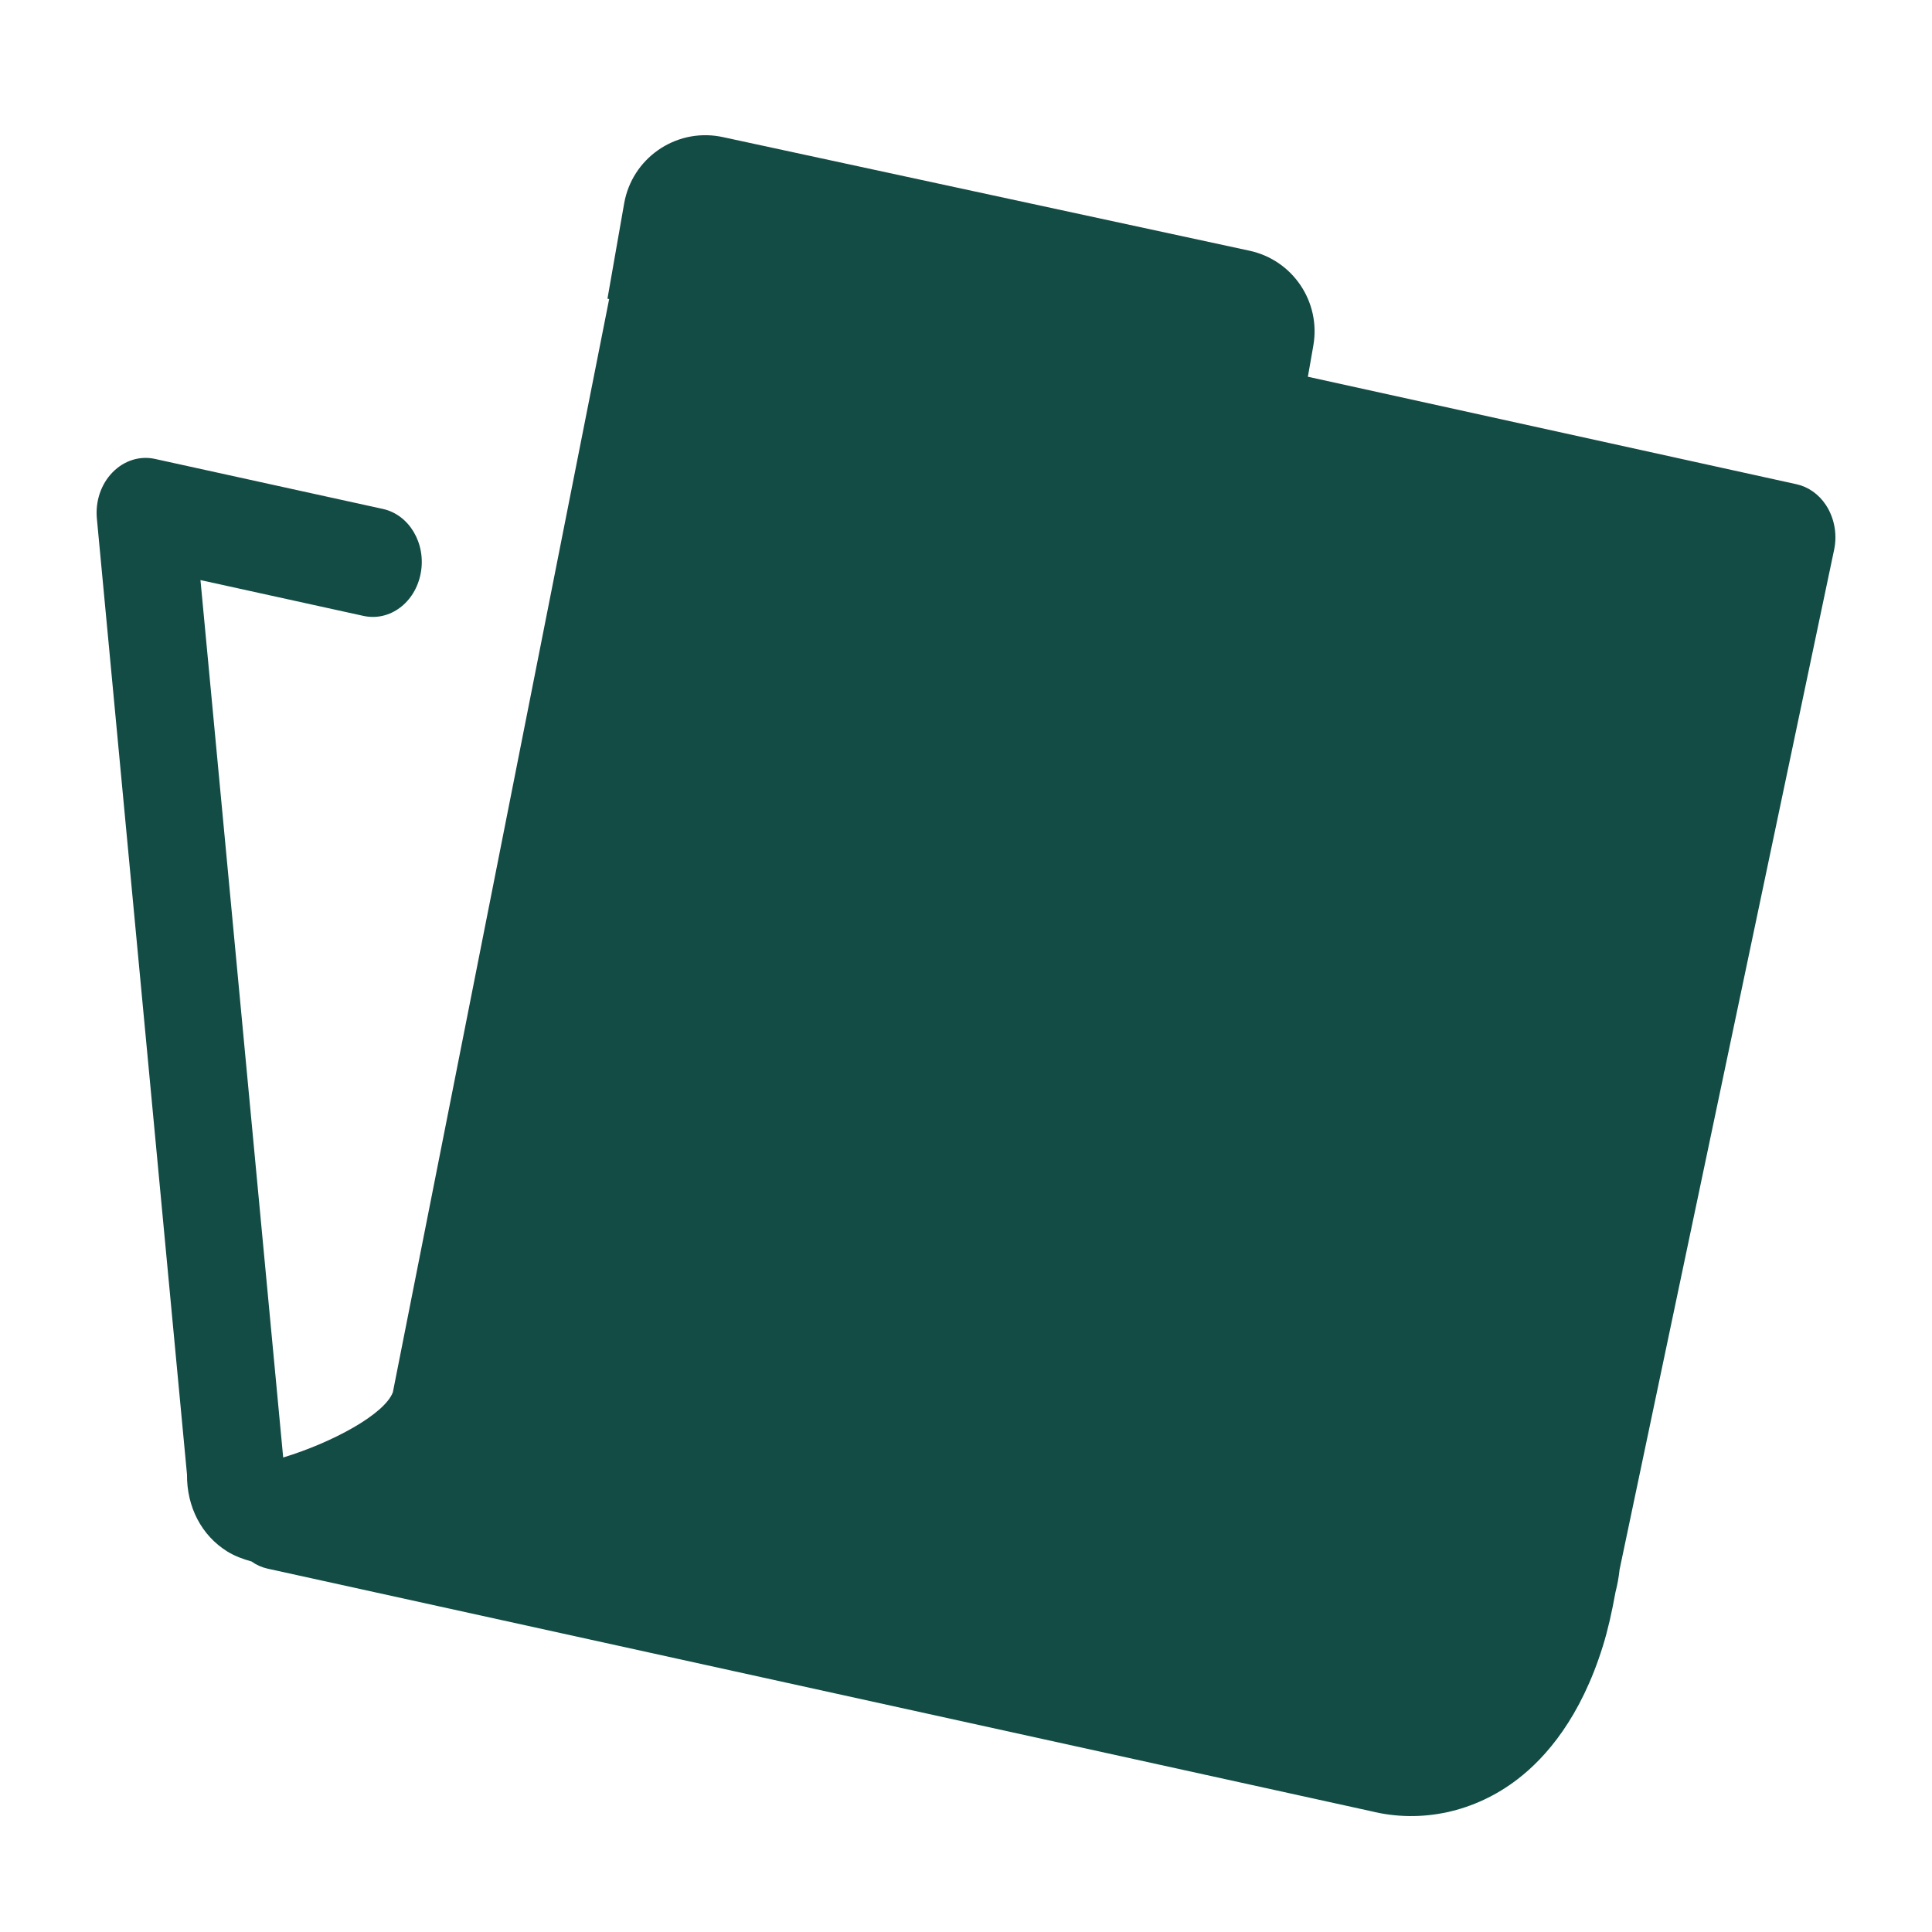
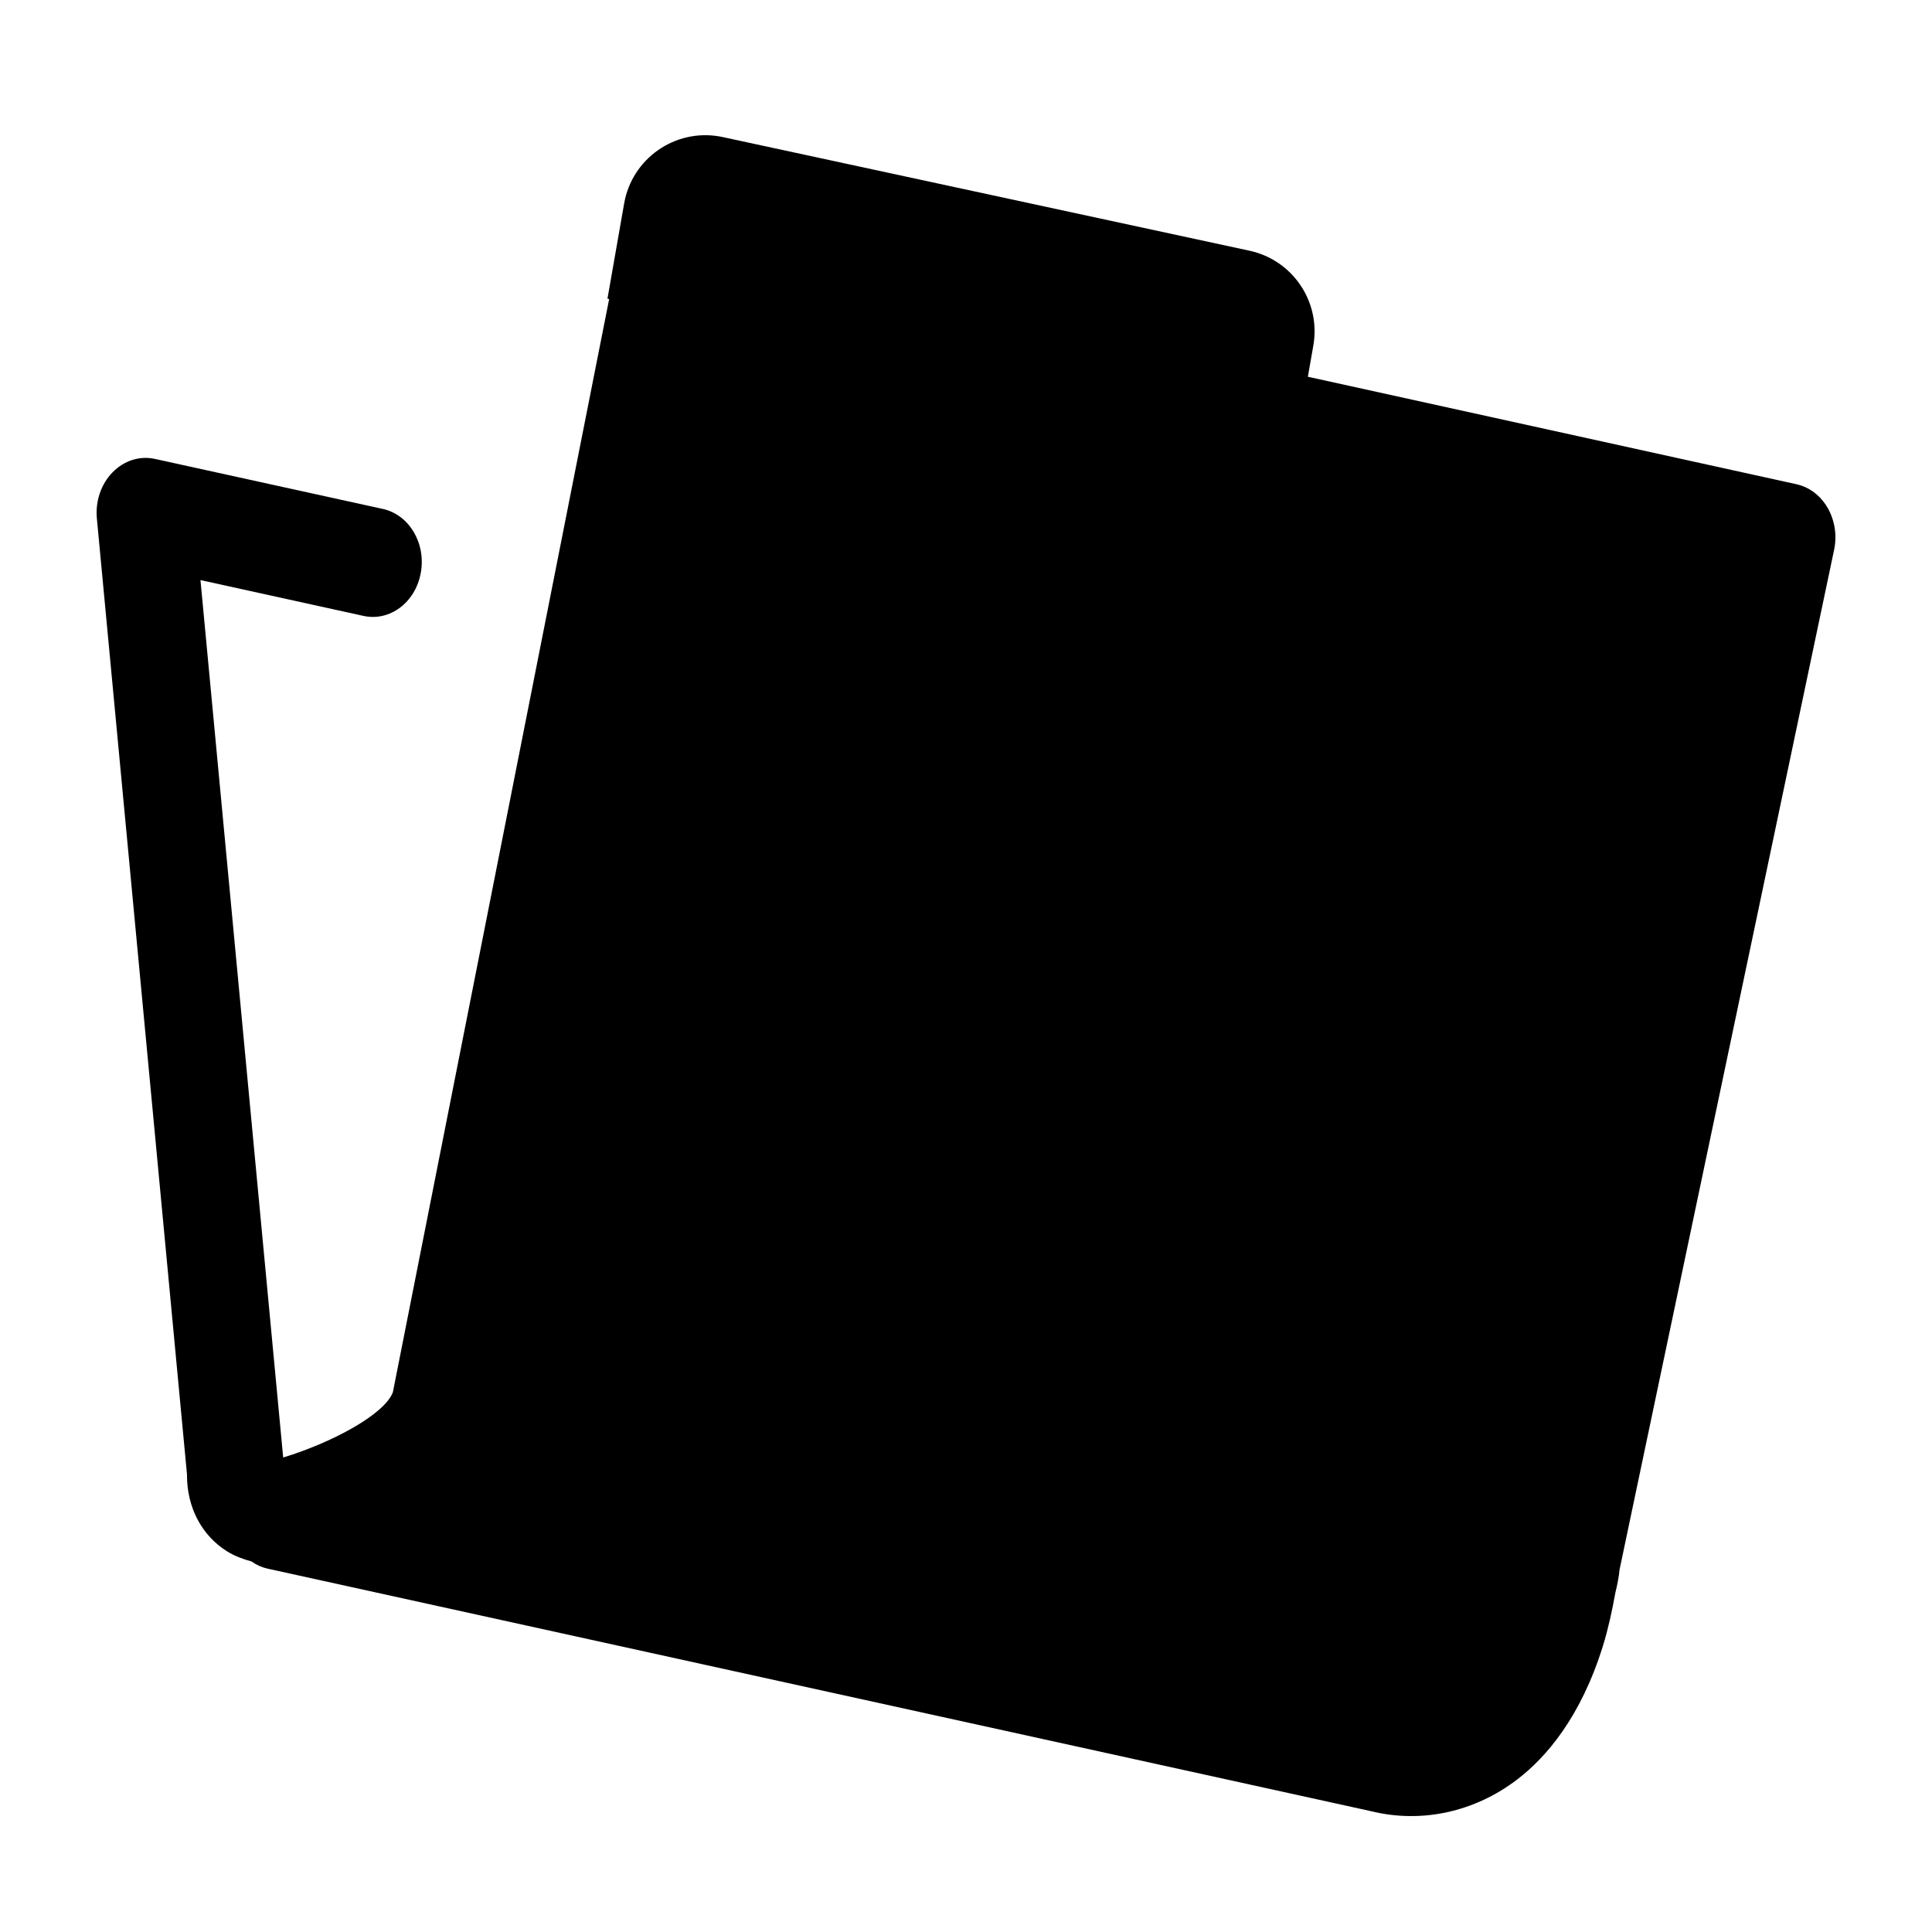
- <svg xmlns="http://www.w3.org/2000/svg" width="100" height="100">
-   <path fill="#134B45" d="M37.246 7.063c.055.01.11.02.164.032l27.264 5.882a4.268 4.268 0 0 1 3.304 4.909l-.283 1.614 25.293 5.564c.606.133 1.143.512 1.51 1.06l.106.17a3.1 3.1 0 0 1 .329 2.165l-9.08 43.156-1.157 5.501-.866 4.119a8.2 8.2 0 0 1-.213 1.176c-.181 1.004-.391 1.95-.65 2.781-1.146 3.696-2.939 5.762-4.416 6.898-2.213 1.702-4.982 2.305-7.603 1.653L13.85 81.193a2.271 2.271 0 0 1-.832-.372c-.443-.122-.87-.28-1.253-.516-1.335-.83-2.1-2.304-2.086-3.986L5.014 26.84c-.084-.896.215-1.782.81-2.39.593-.61 1.408-.87 2.193-.697l11.801 2.59c1.362.298 2.24 1.78 1.962 3.308-.279 1.54-1.606 2.526-2.966 2.228l-8.438-1.854 4.281 45.41h.017c2.517-.767 5.233-2.228 5.661-3.374L31.53 15.478l-.088-.018.864-4.928a4.268 4.268 0 0 1 4.94-3.469z" />
+ <svg xmlns="http://www.w3.org/2000/svg" width="100" height="100" fill="none">
+   <path fill="#000" fill-rule="evenodd" d="M37.246 7.063c.055.01.11.02.164.032l27.264 5.882a4.268 4.268 0 0 1 3.304 4.909l-.283 1.614 25.293 5.564c.606.133 1.143.512 1.51 1.06l.106.17a3.1 3.1 0 0 1 .329 2.165l-9.08 43.156-1.157 5.501-.866 4.118c-.04.402-.117.794-.213 1.177-.181 1.004-.391 1.95-.65 2.781-1.146 3.696-2.939 5.762-4.416 6.898-2.213 1.702-4.982 2.305-7.603 1.653L13.85 81.193a2.273 2.273 0 0 1-.832-.372c-.443-.122-.87-.28-1.253-.516-1.335-.83-2.1-2.304-2.086-3.986L5.014 26.84c-.084-.896.215-1.782.81-2.39.593-.61 1.408-.87 2.193-.697l11.801 2.59c1.362.298 2.24 1.78 1.962 3.308-.279 1.54-1.606 2.526-2.966 2.228l-8.438-1.854 4.281 45.41h.017c2.517-.767 5.233-2.228 5.661-3.374L31.53 15.478l-.088-.018.864-4.929a4.268 4.268 0 0 1 4.94-3.468Z" clip-rule="evenodd" />
</svg>
